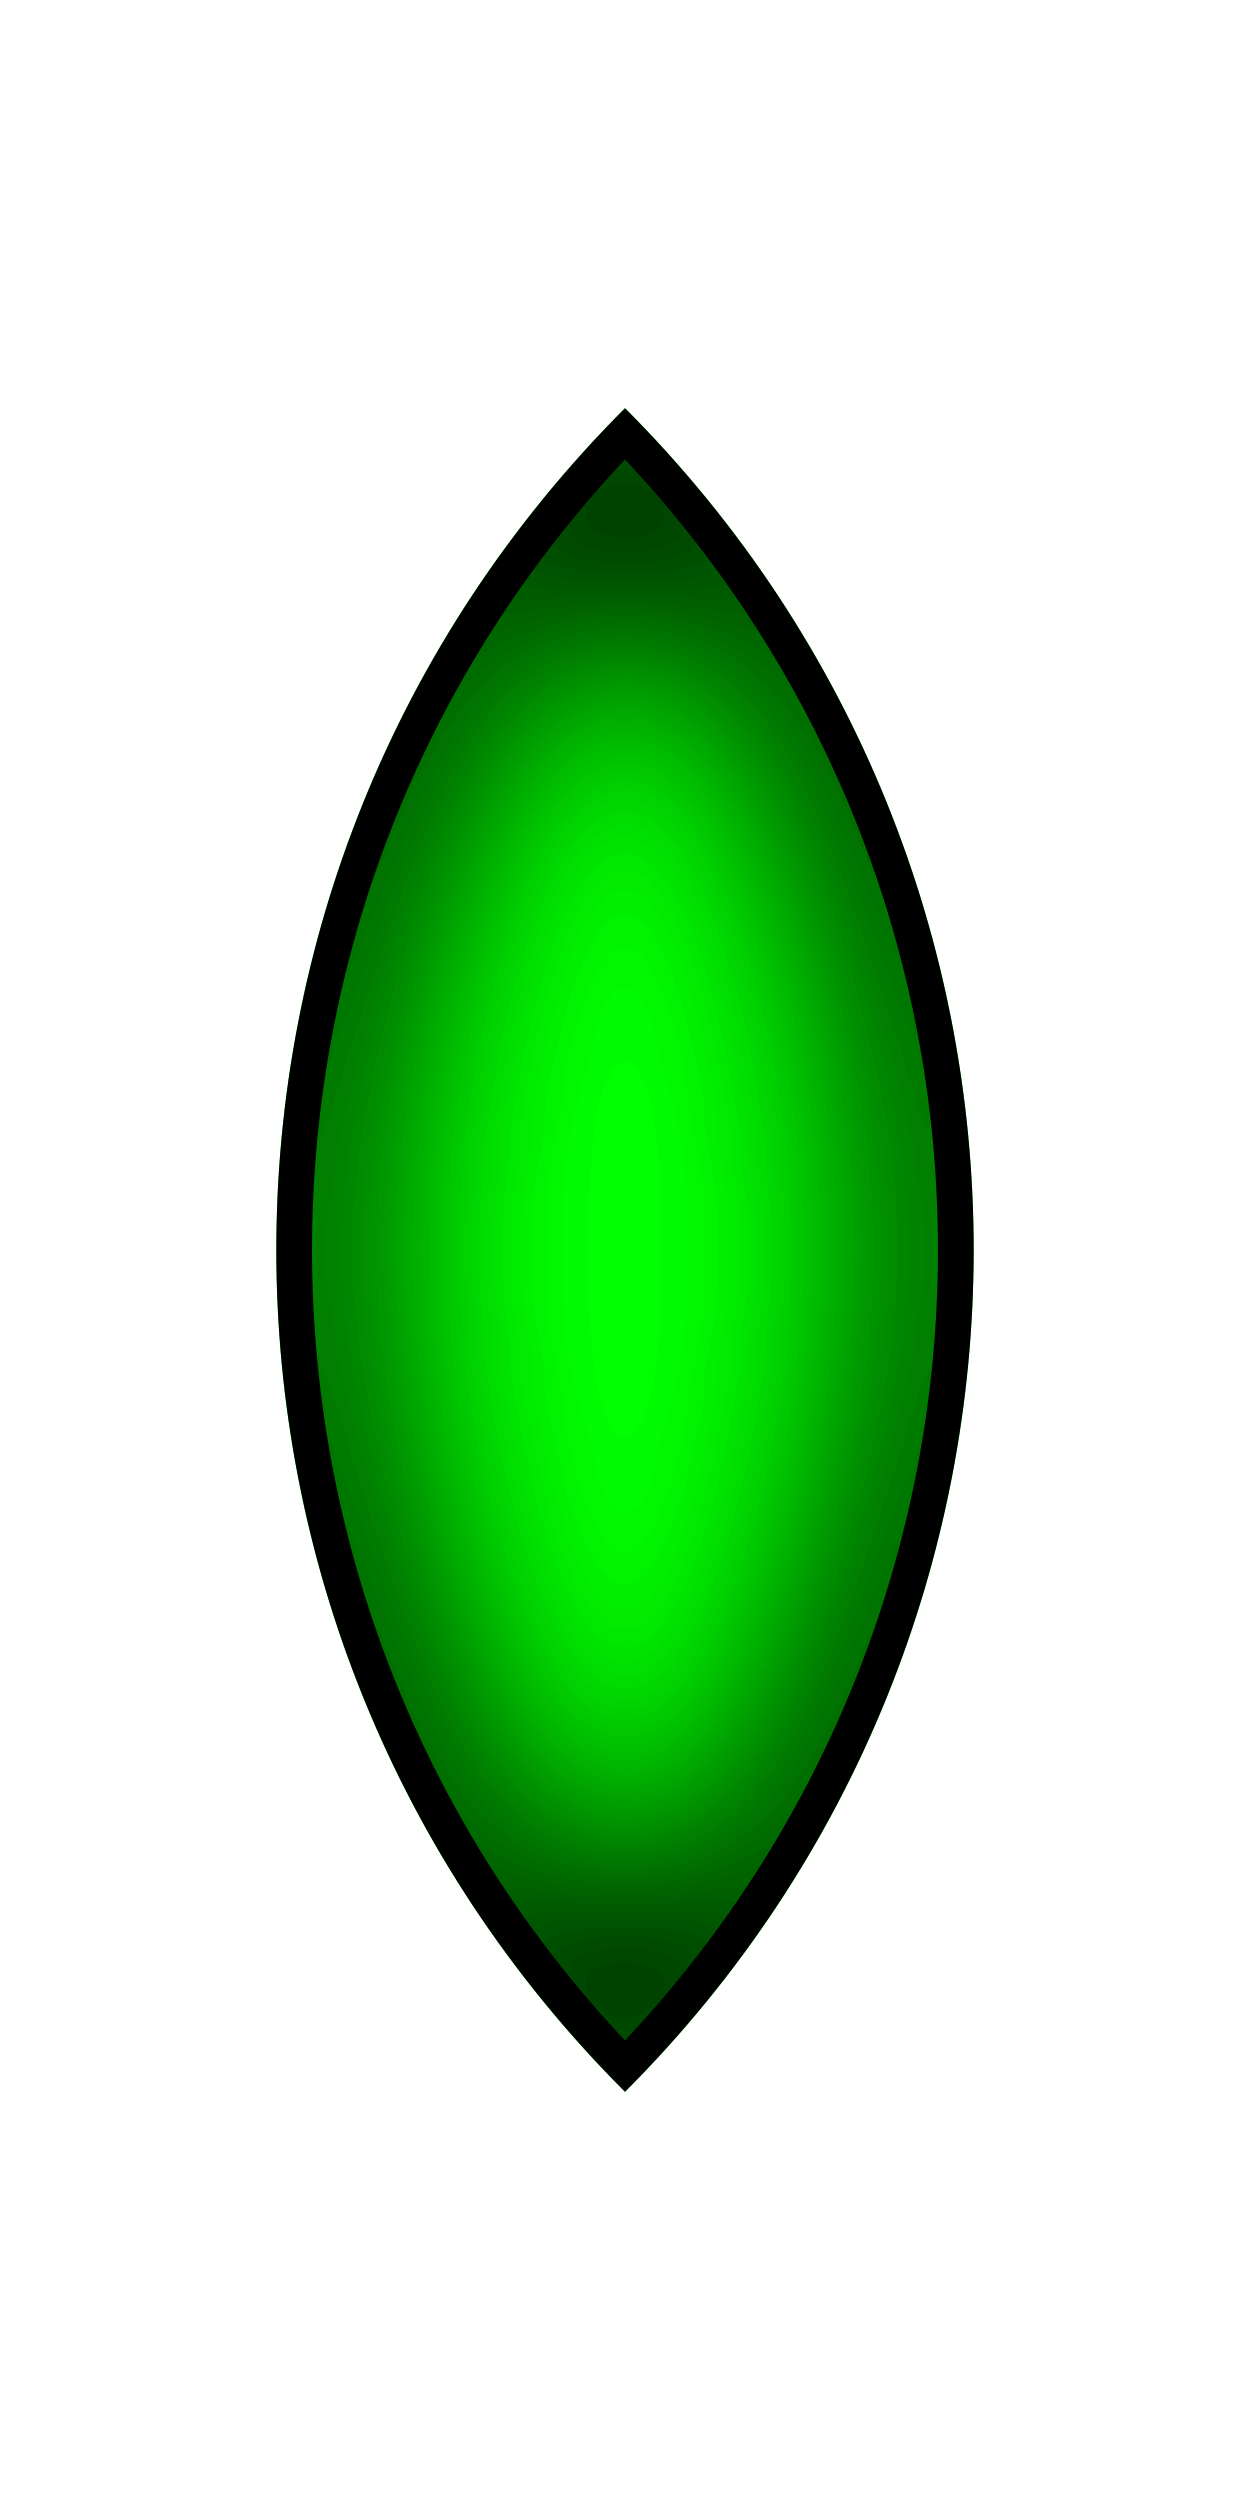
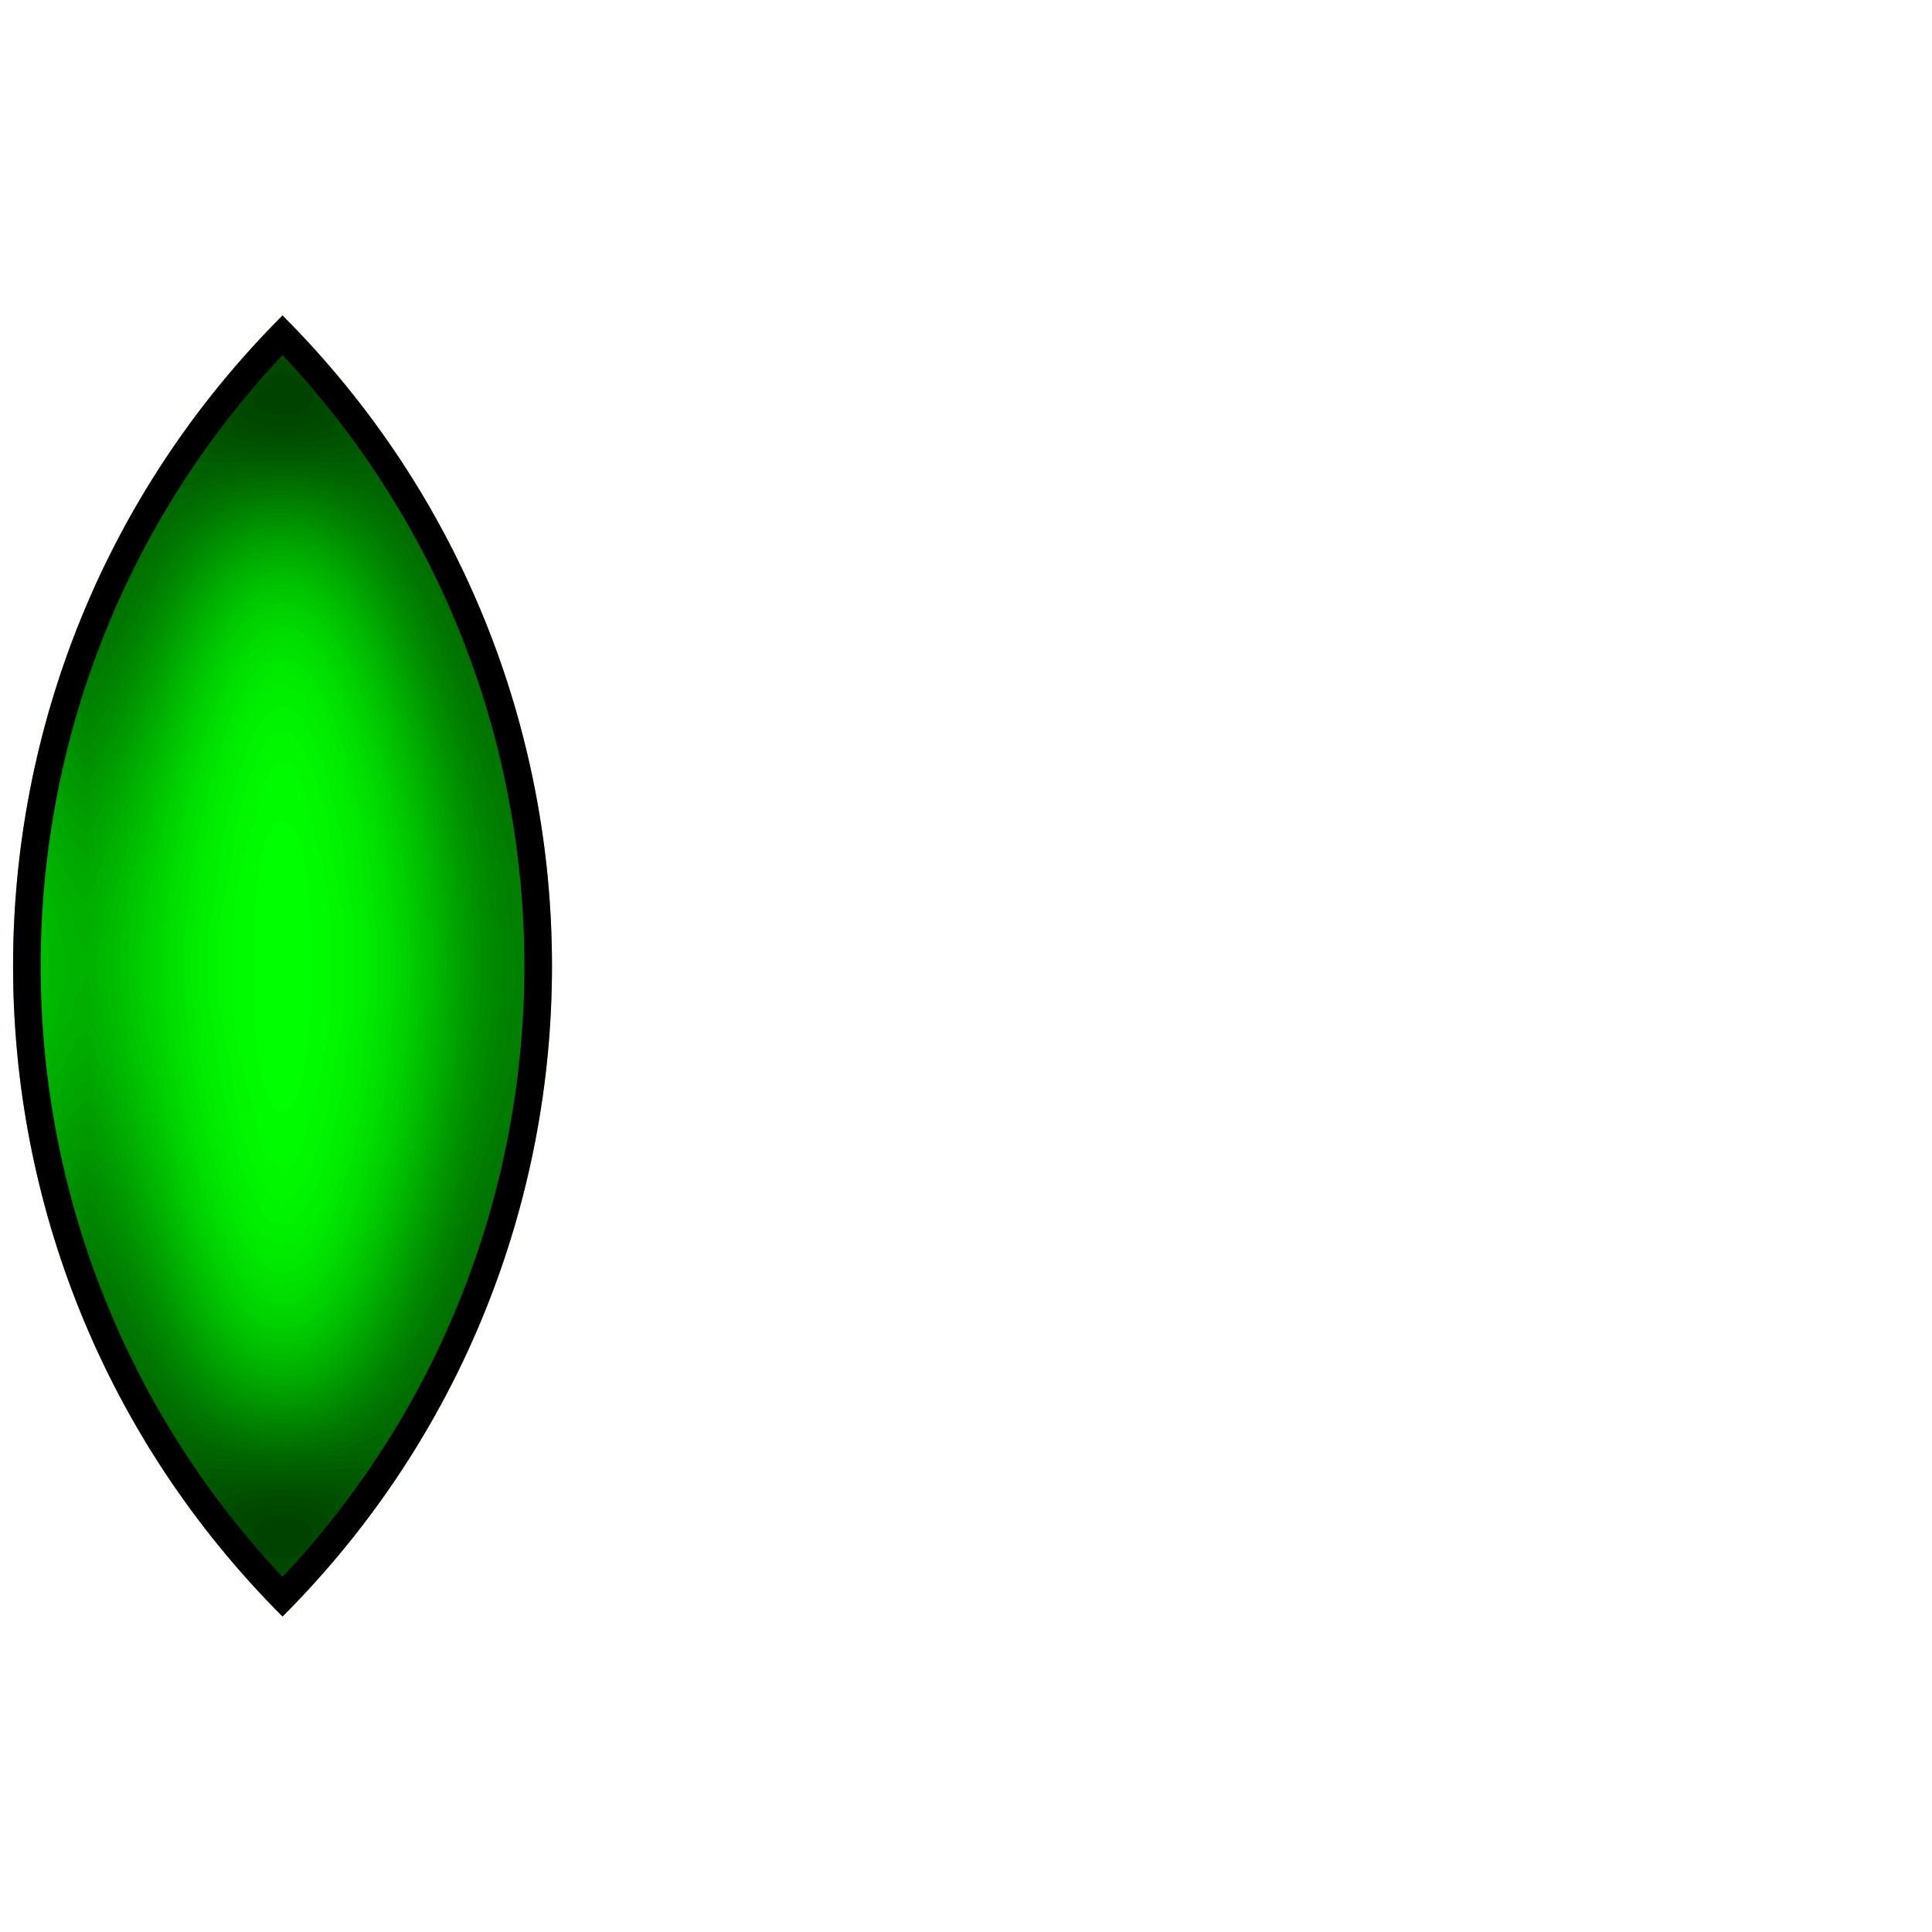
- <svg xmlns="http://www.w3.org/2000/svg" xmlns:xlink="http://www.w3.org/1999/xlink" width="105" height="210">
+ <svg xmlns="http://www.w3.org/2000/svg" xmlns:xlink="http://www.w3.org/1999/xlink" width="210" height="210">
  <defs>
    <filter id="glow">
      <feFlood flood-color="black" flood-opacity="0.6" in="SourceGraphic" />
      <feComposite operator="in" in2="SourceGraphic" />
      <feGaussianBlur stdDeviation="10" />
      <feComponentTransfer result="glow1">
        <feFuncA type="linear" slope="4" intercept="0" />
      </feComponentTransfer>
      <feMerge>
        <feMergeNode in="glow1" />
        <feMergeNode in="SourceGraphic" />
      </feMerge>
    </filter>
    <clipPath id="clip">
-       <path id="path" d="M 52.5 105 m 0 70.71 a 100 100 0 0 0 0 -141.42 a 100 100 0 0 0 0 141.42 z" />
+       <path id="path" d="M 30.71 105 m 0 70.71 a 100 100 0 0 0 0 -141.42 a 100 100 0 0 0 0 141.42 z" />
    </clipPath>
  </defs>
  <use clip-path="url(#clip)" fill="#0F0" xlink:href="#path" />
  <use filter="url(#glow)" clip-path="url(#clip)" fill="none" stroke="black" stroke-width="6" xlink:href="#path" />
</svg>
